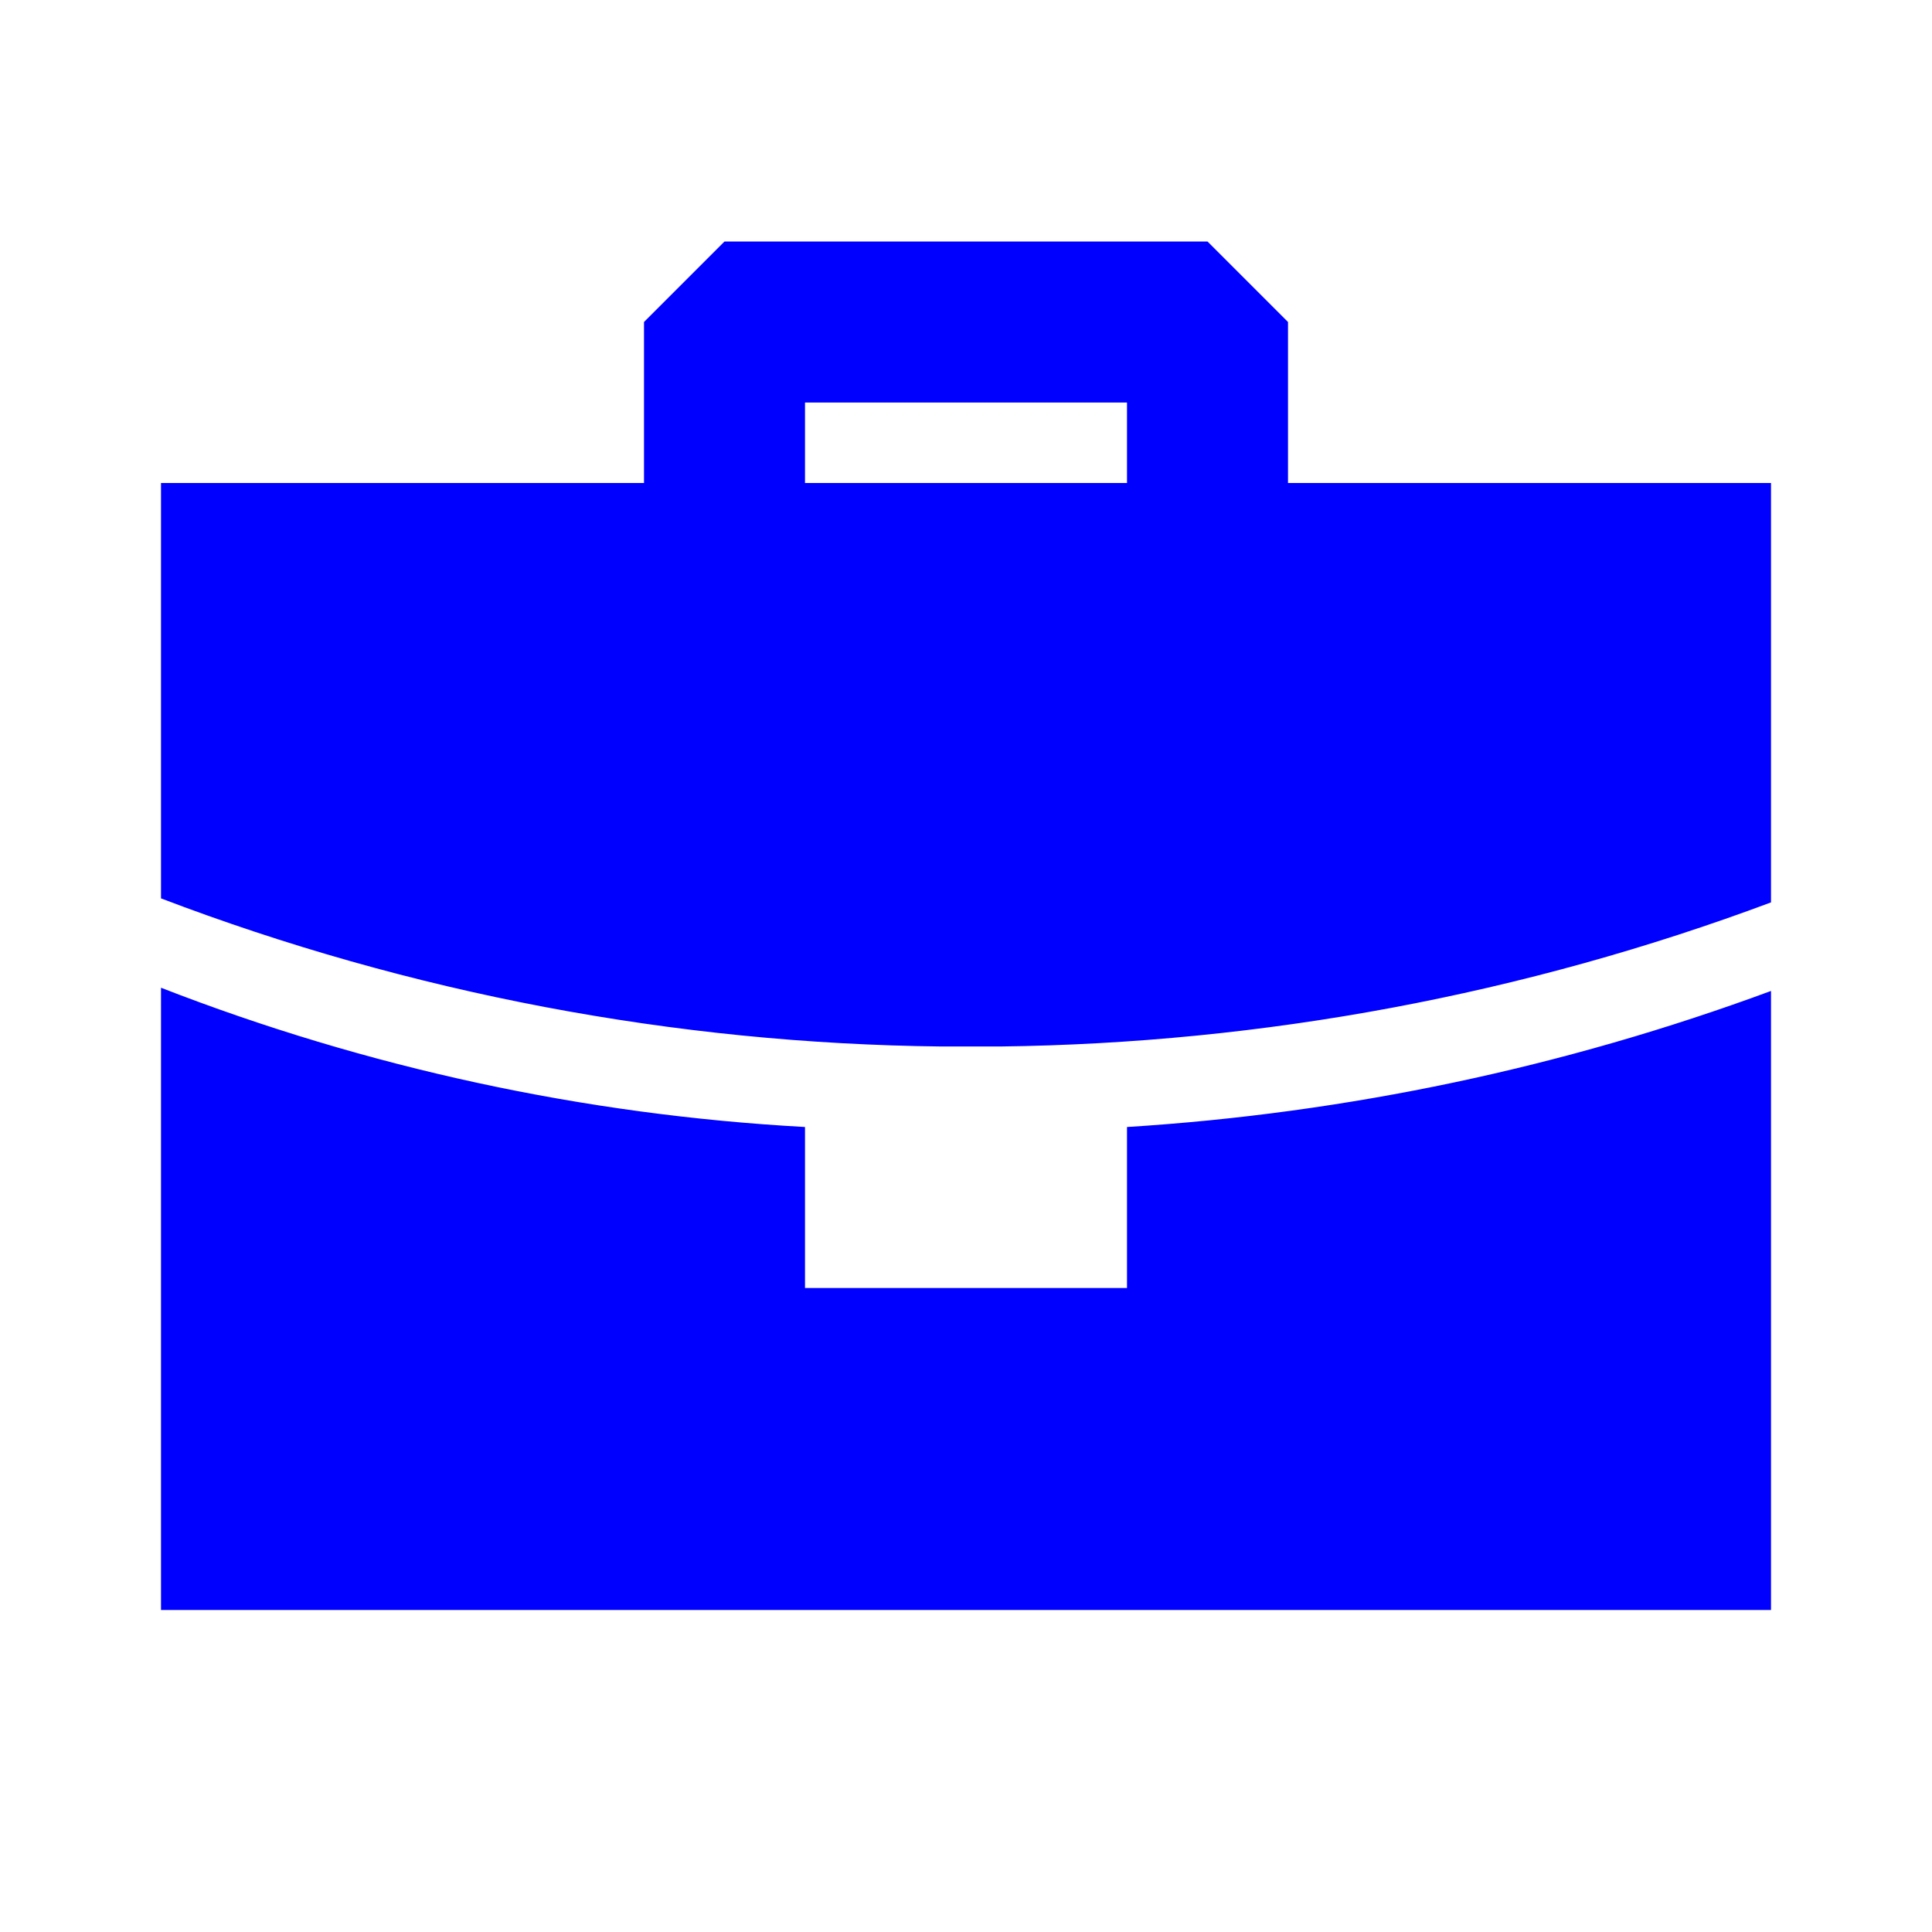
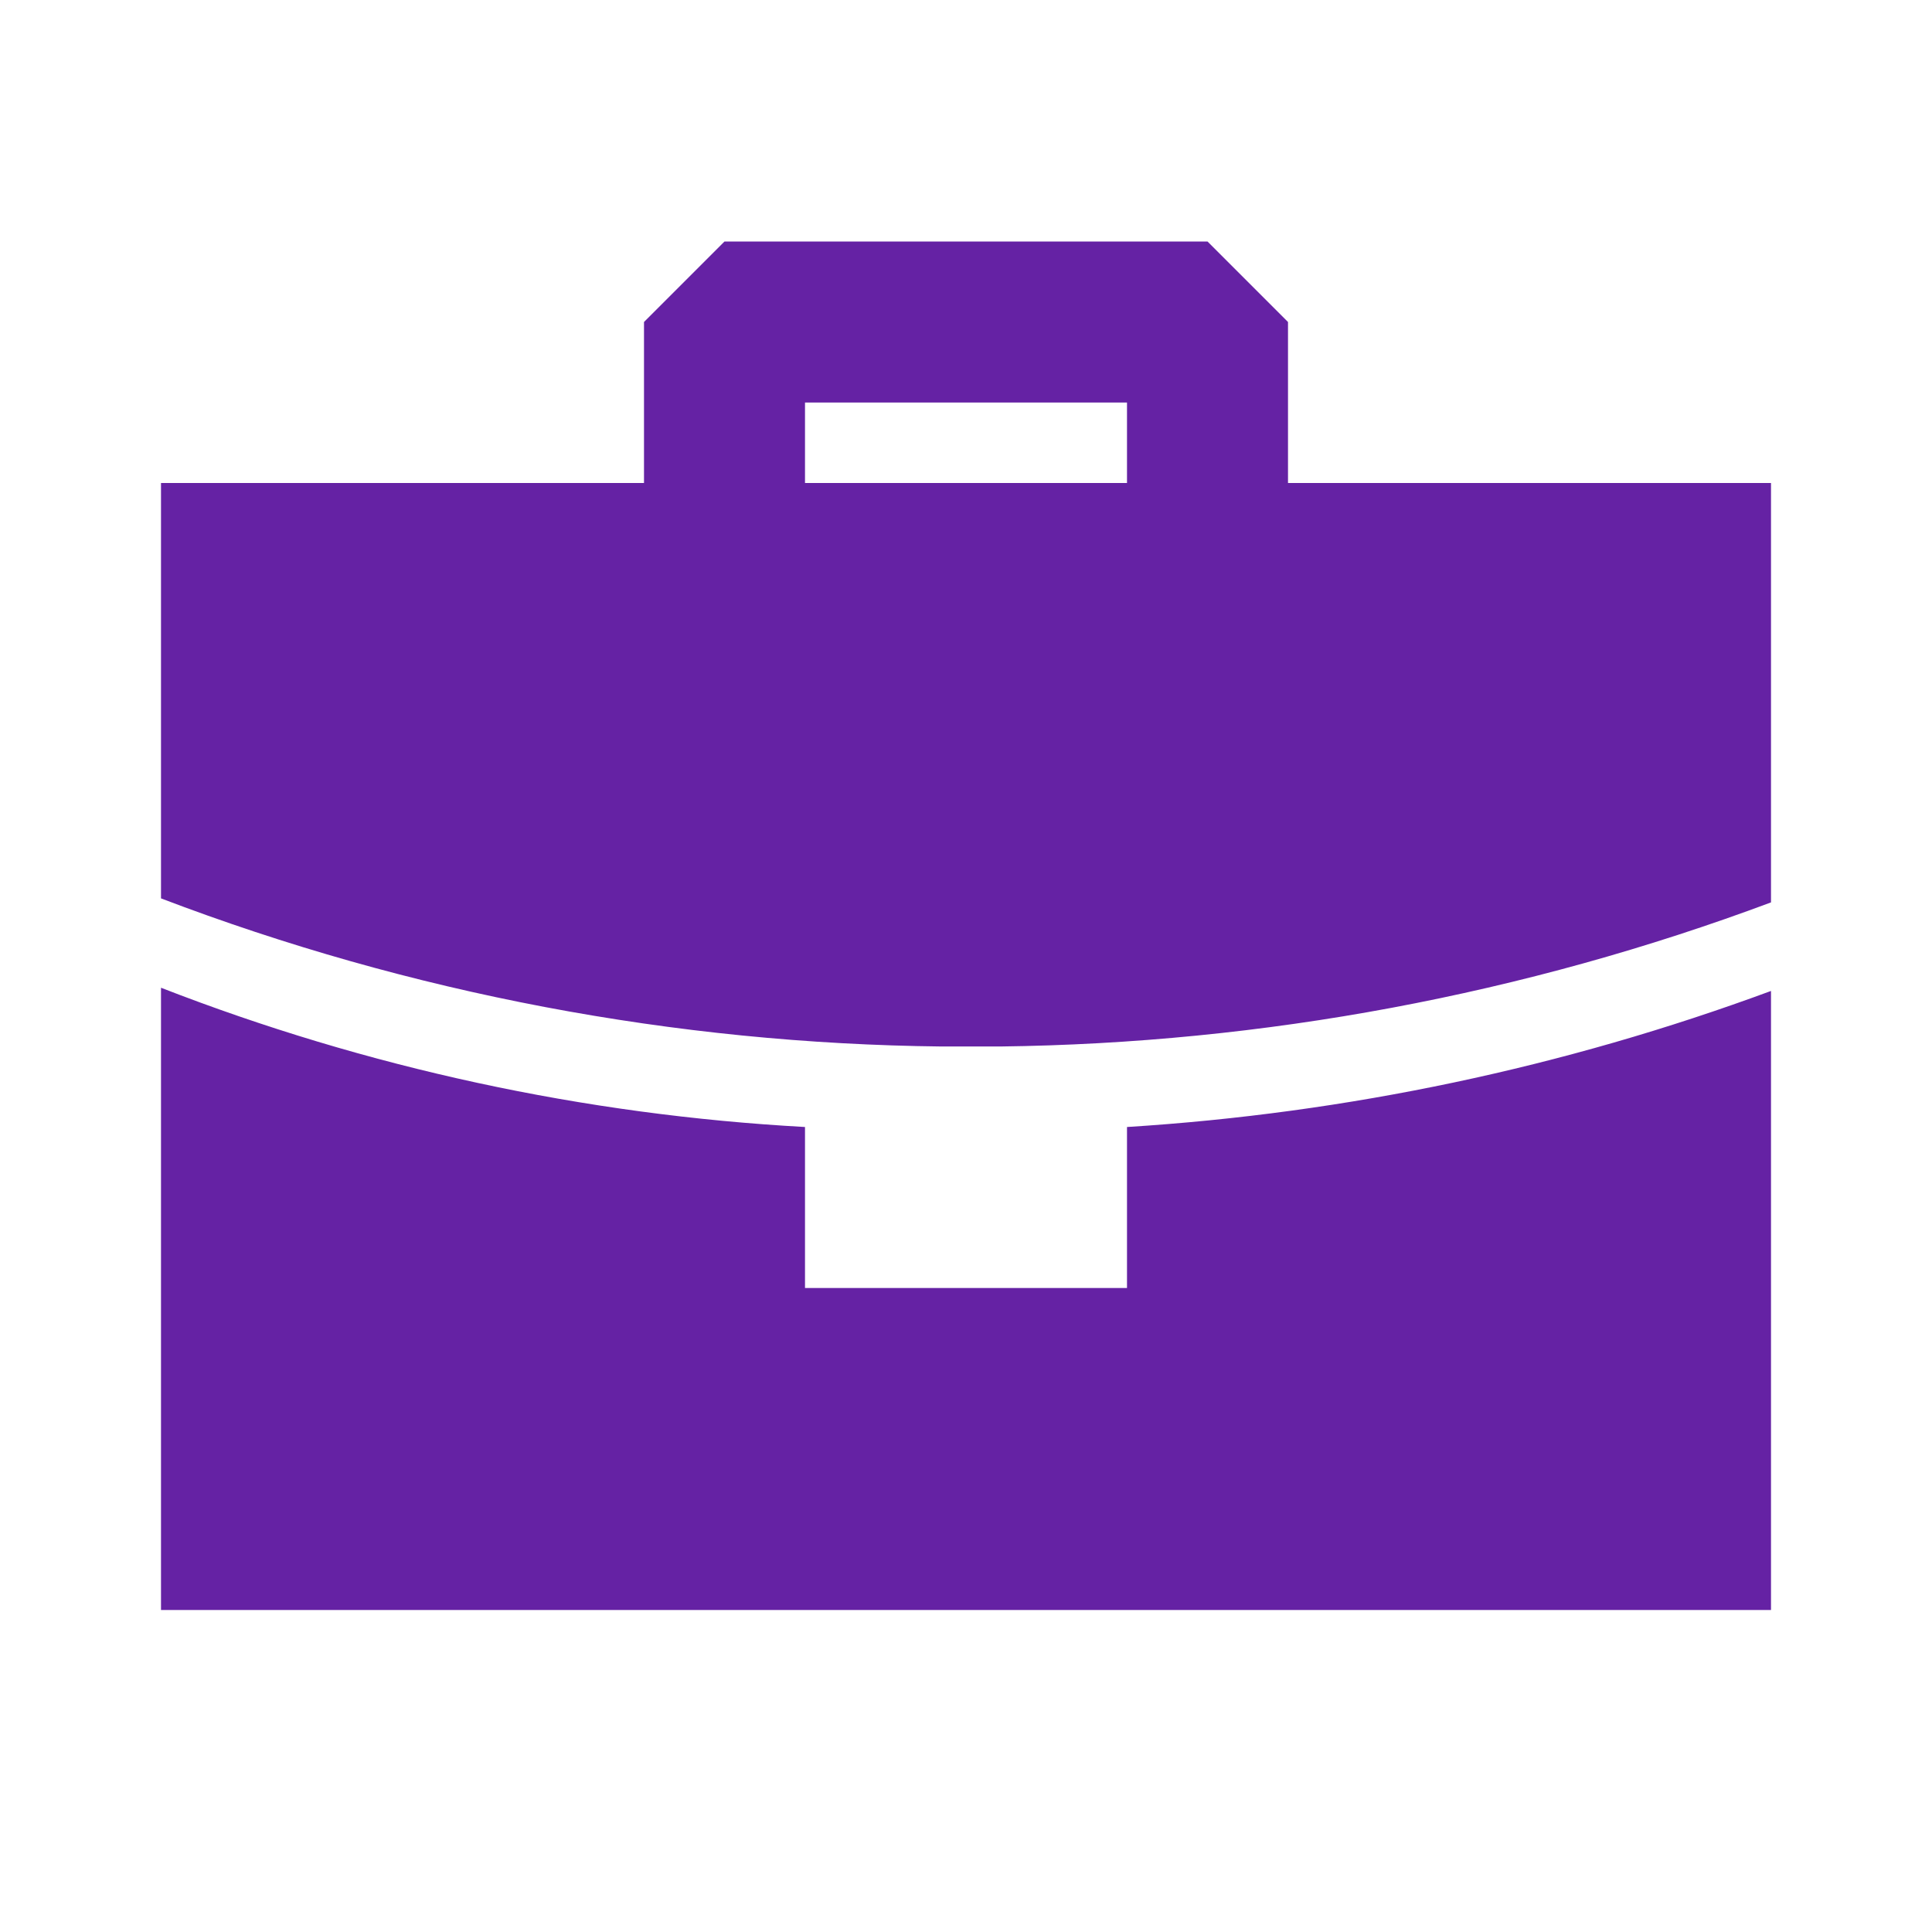
<svg xmlns="http://www.w3.org/2000/svg" width="800px" height="800px" viewBox="0 0 512 512" version="1.1">
  <g id="Page-1" stroke="none" stroke-width="1" fill="none" fill-rule="evenodd">
-     <g id="work-case" fill="#0000ff" transform="translate(42.66667, 64)">
+     <g id="work-case" fill="#6522a4" transform="translate(42.66667, 64)">
      <path d="M1.20792265e-13,197.76 C54.584,218.996 112.186,231.452 170.667,234.667 L170.667,277.333 L256,277.333 L256,234.667 C314.34,231.013 371.834,218.867 426.667,198.613 L426.667,362.667 L1.20792265e-13,362.667 L1.20792265e-13,197.76 Z M277.333,-1.42108547e-14 L298.667,21.333 L298.667,64 L426.667,64 L426.667,175.147 C361.255,199.569 292.11,212.489 222.293,213.333 L222.293,213.333 L206.933,213.333 C136.179,212.569 66.119,199.279 7.10542736e-15,174.08 L7.10542736e-15,174.08 L7.10542736e-15,64 L128,64 L128,21.333 L149.333,-1.42108547e-14 L277.333,-1.42108547e-14 Z M256,42.667 L170.667,42.667 L170.667,64 L256,64 L256,42.667 Z" id="Combined-Shape-Copy">

</path>
    </g>
  </g>
</svg>
